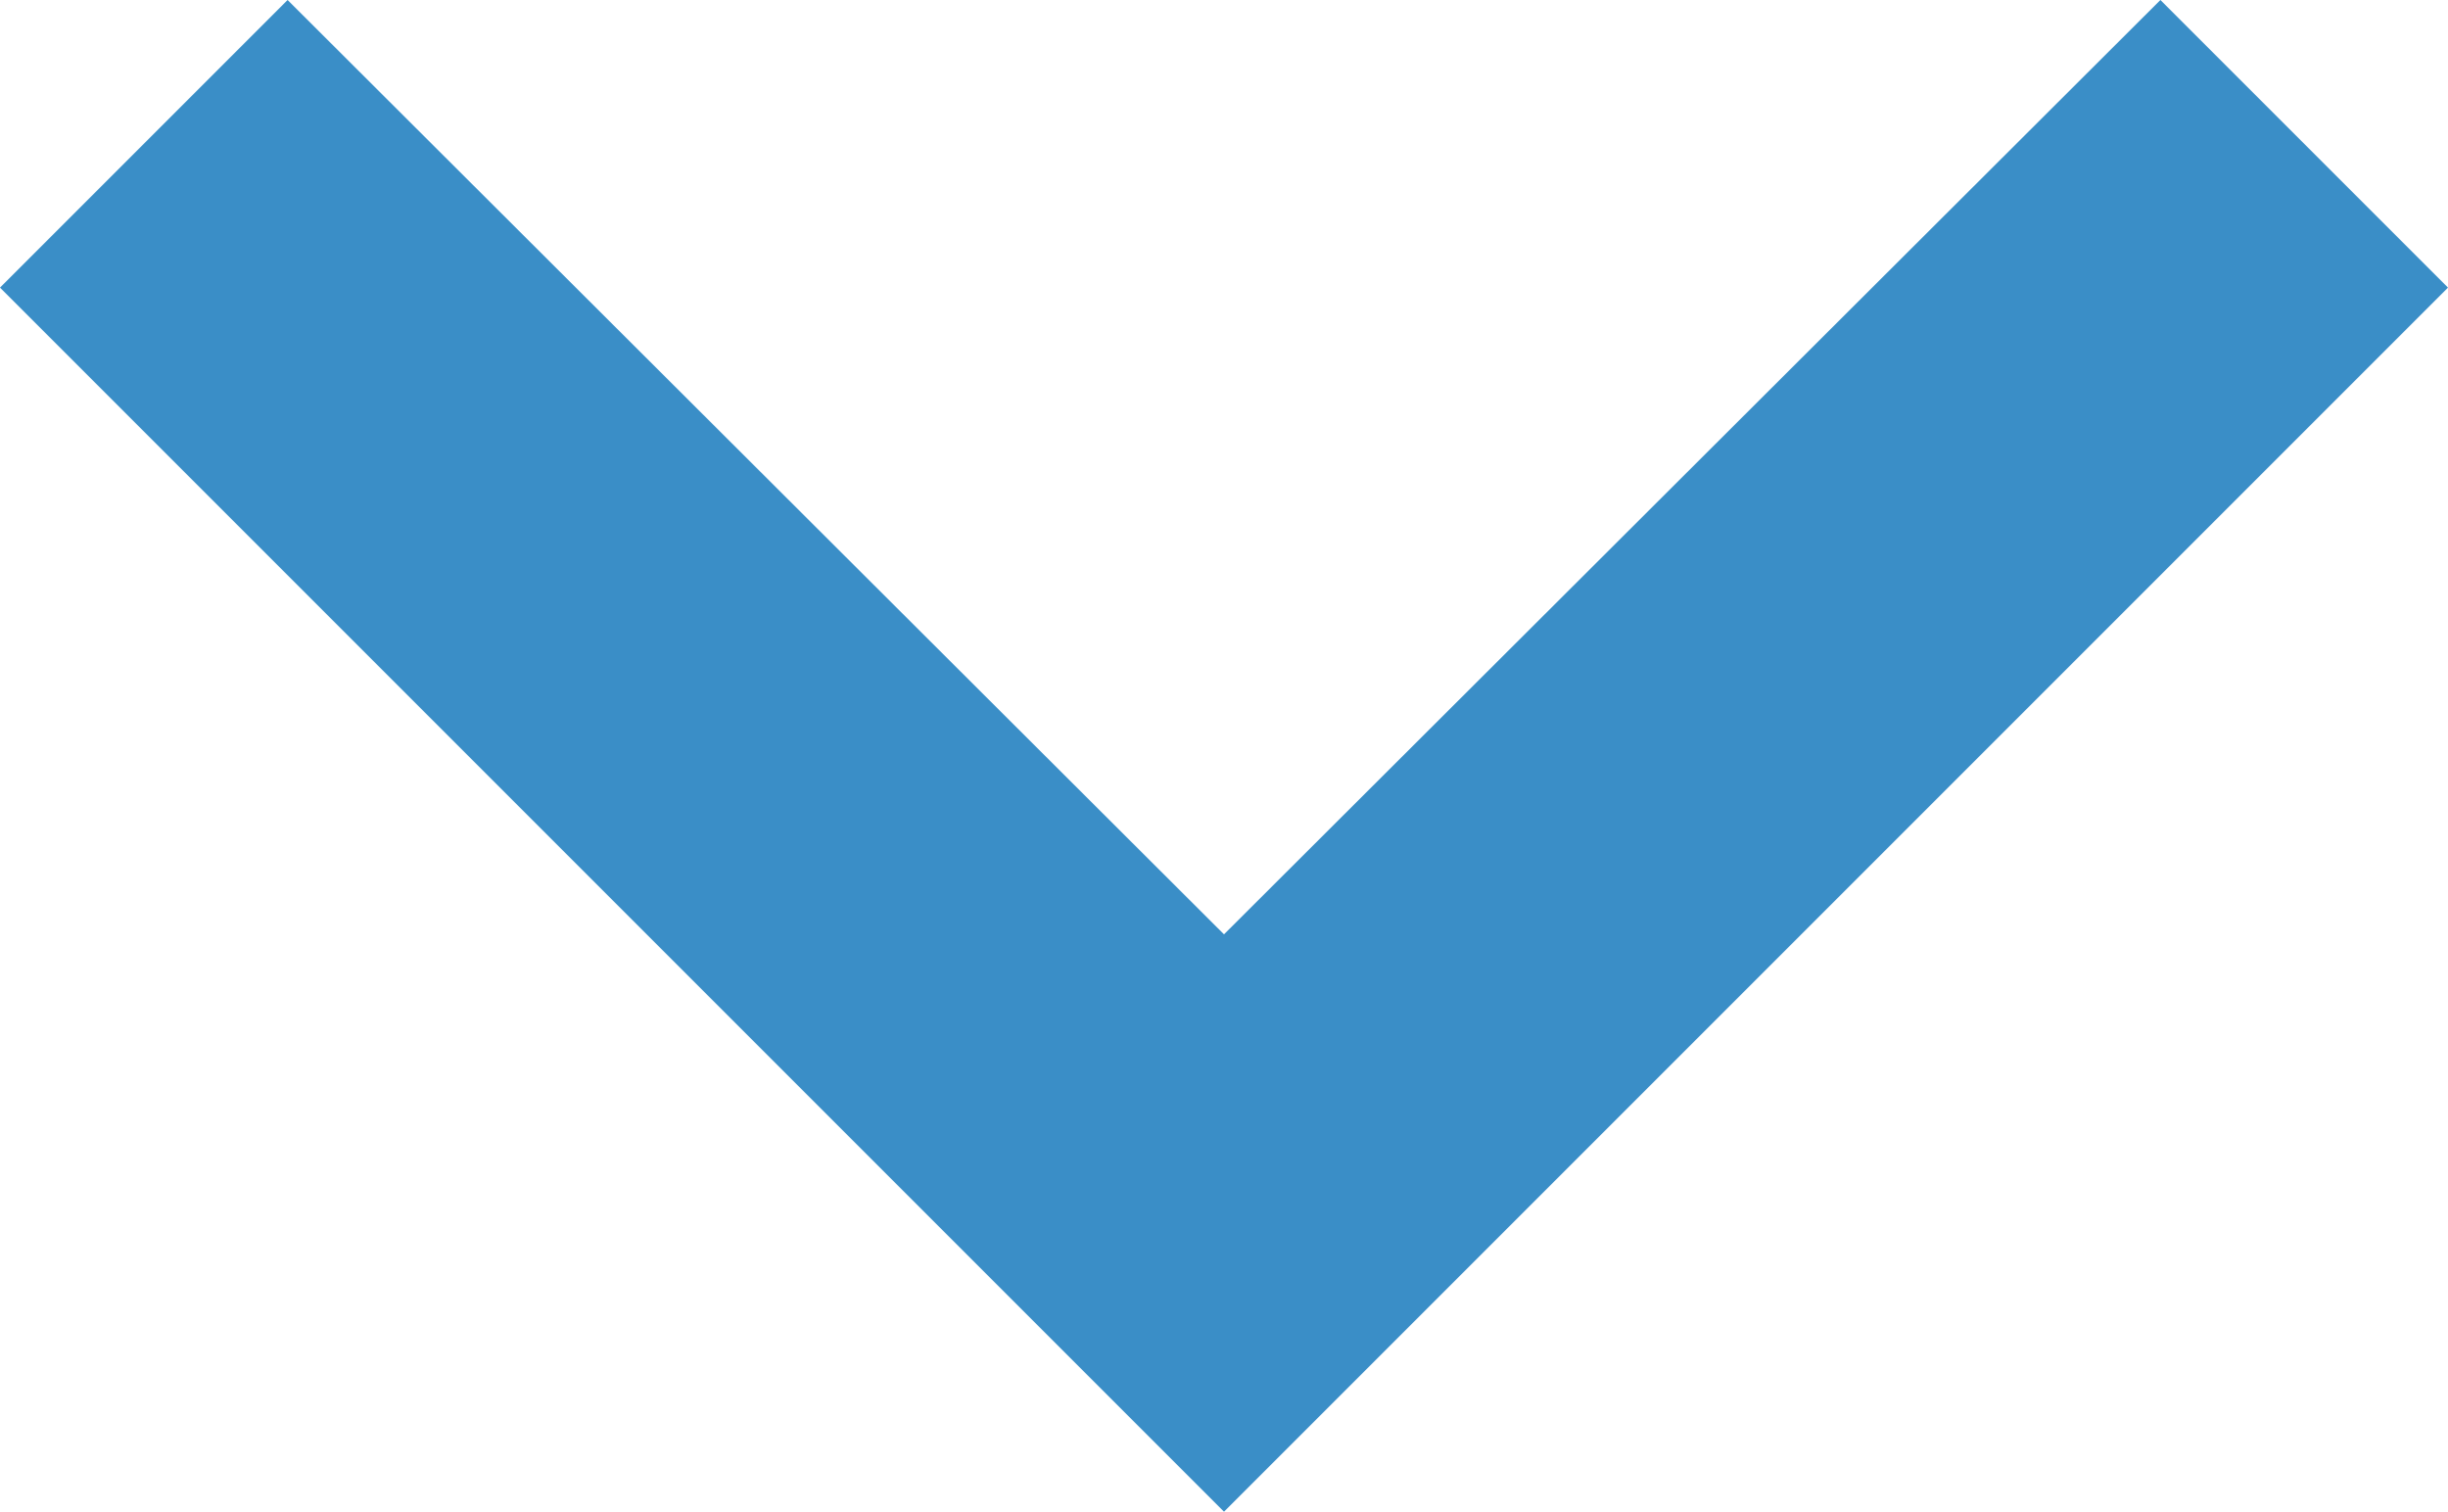
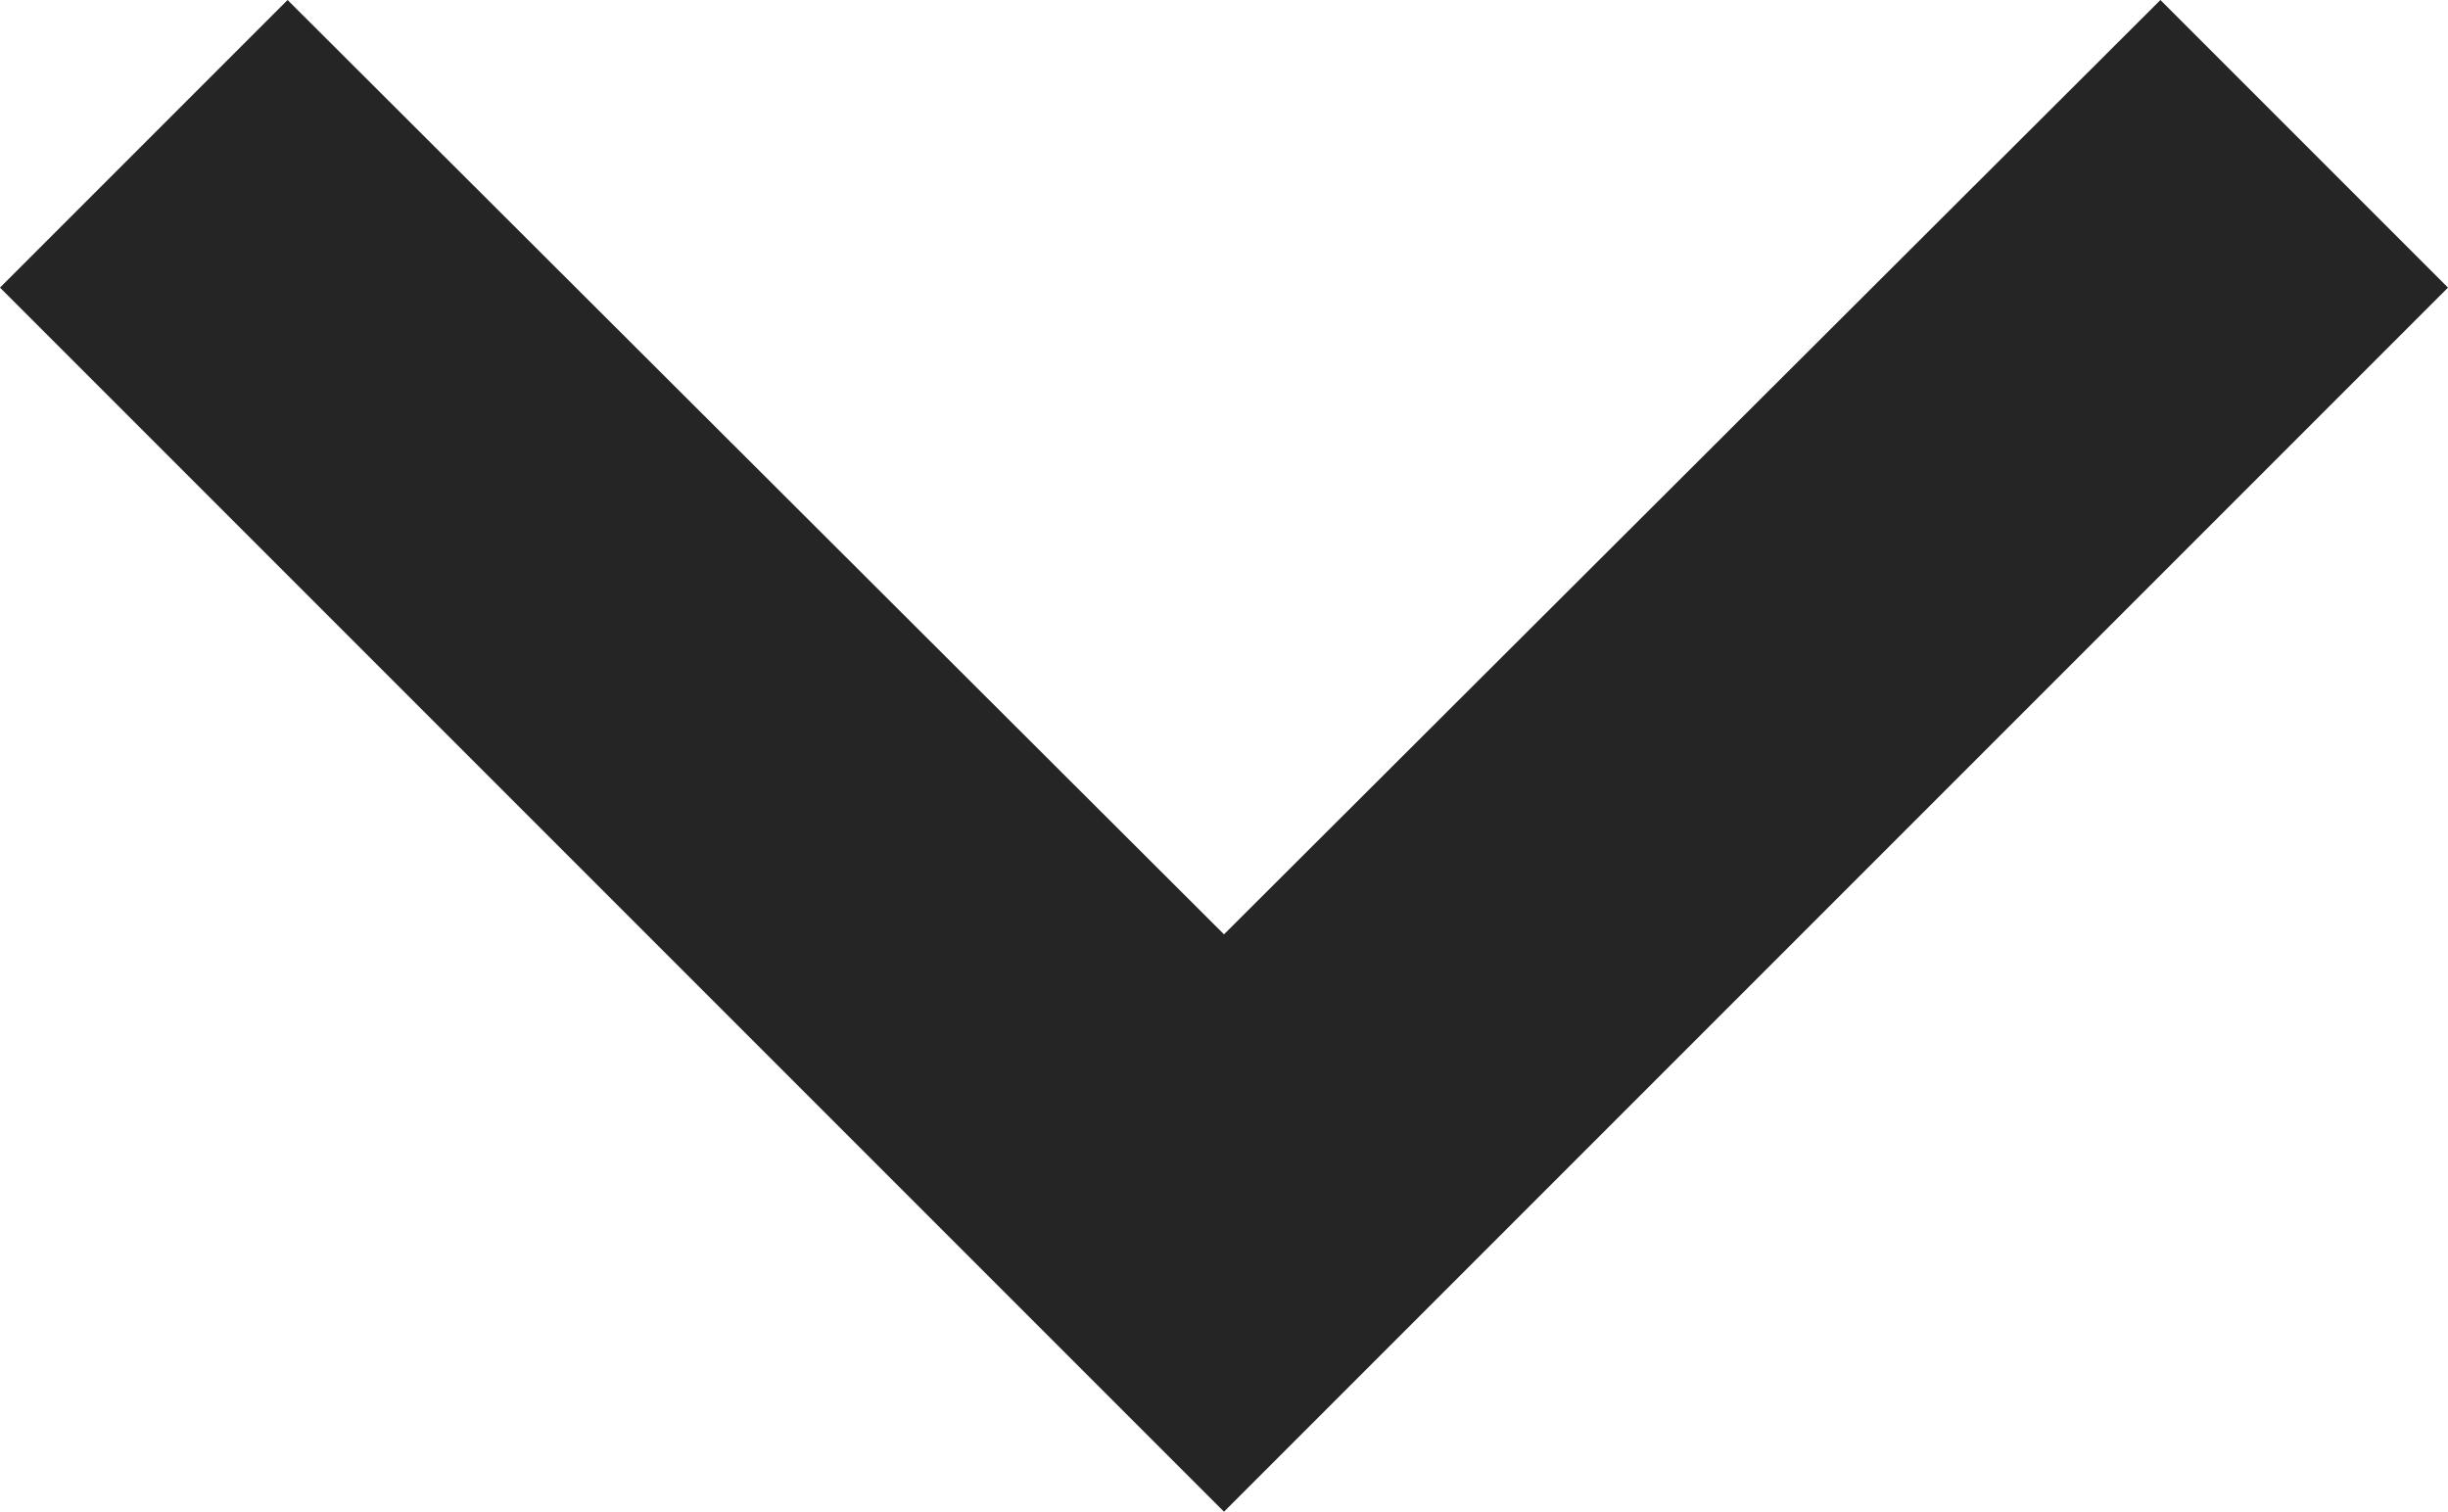
<svg xmlns="http://www.w3.org/2000/svg" width="19.442" height="12.006" viewBox="0 0 19.442 12.006">
-   <path id="Icon_material-keyboard-arrow-down" data-name="Icon material-keyboard-arrow-down" d="M11.284,11.76l7.437,7.42,7.437-7.42,2.284,2.284-9.721,9.721L9,14.044Z" transform="translate(-9 -11.76)" fill="#3a8ec7" />
+   <path id="Icon_material-keyboard-arrow-down" data-name="Icon material-keyboard-arrow-down" d="M11.284,11.76l7.437,7.42,7.437-7.42,2.284,2.284-9.721,9.721L9,14.044Z" transform="translate(-9 -11.76)" fill="#252525" />
</svg>
